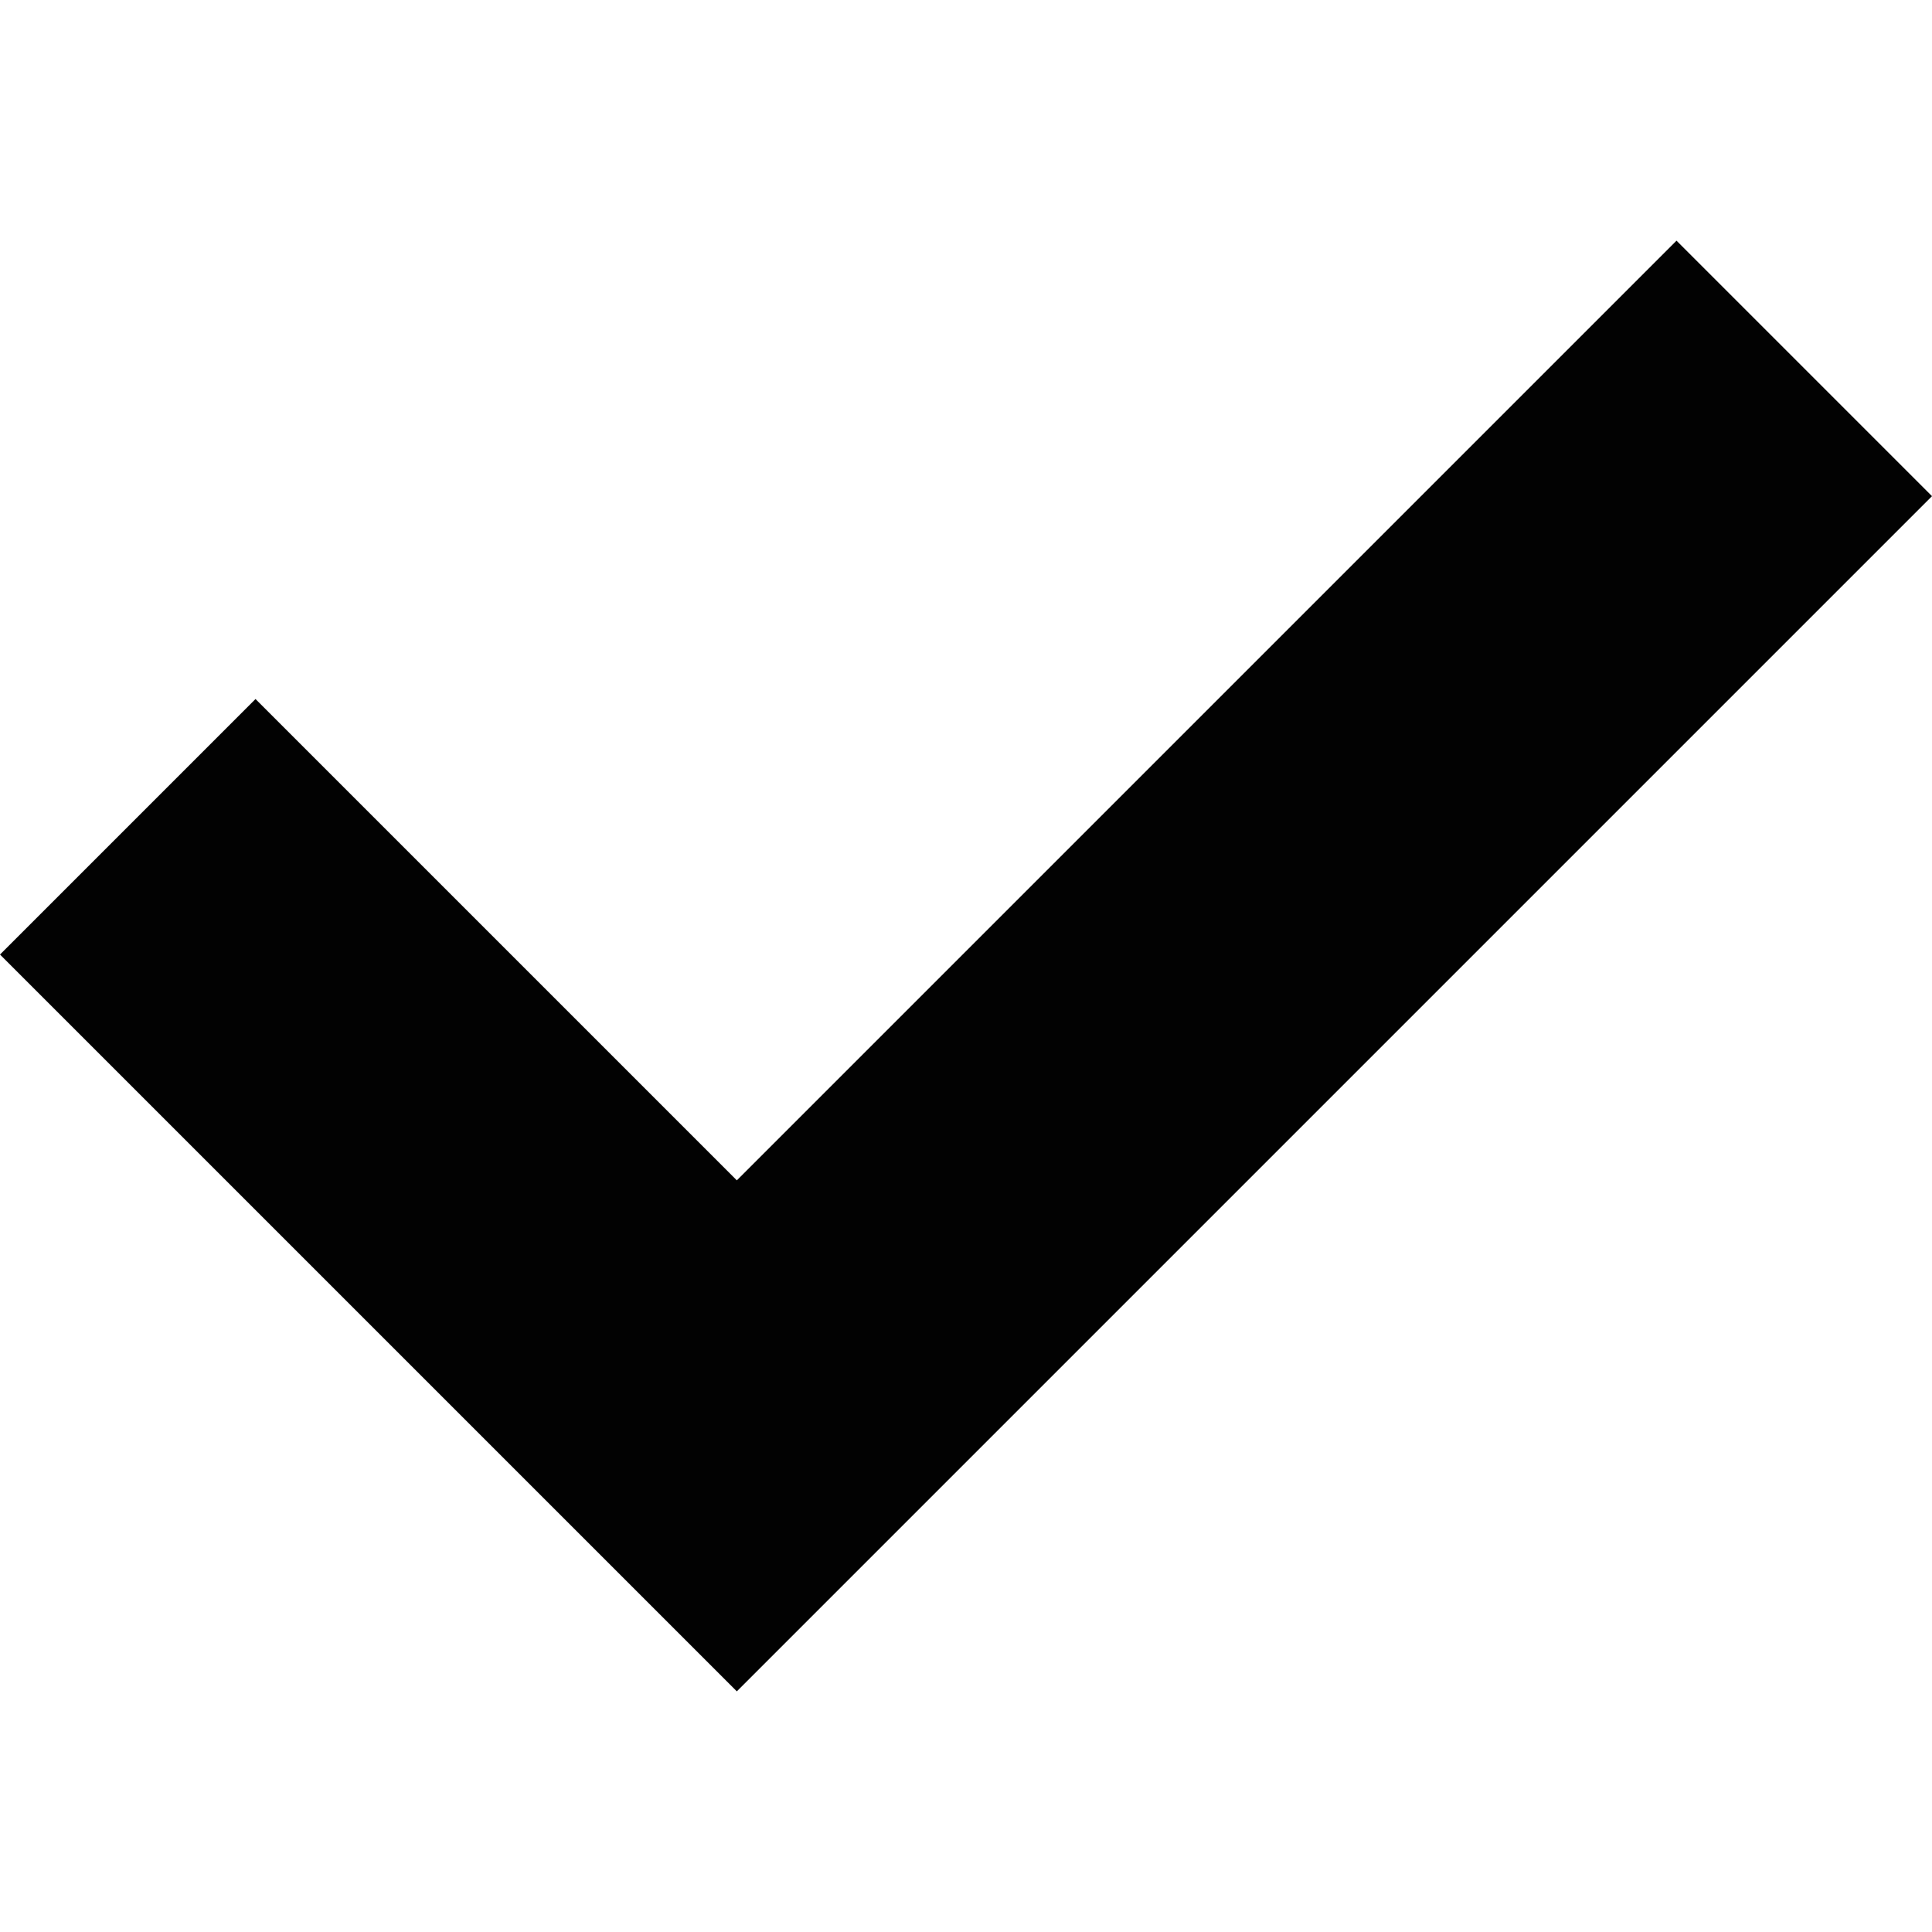
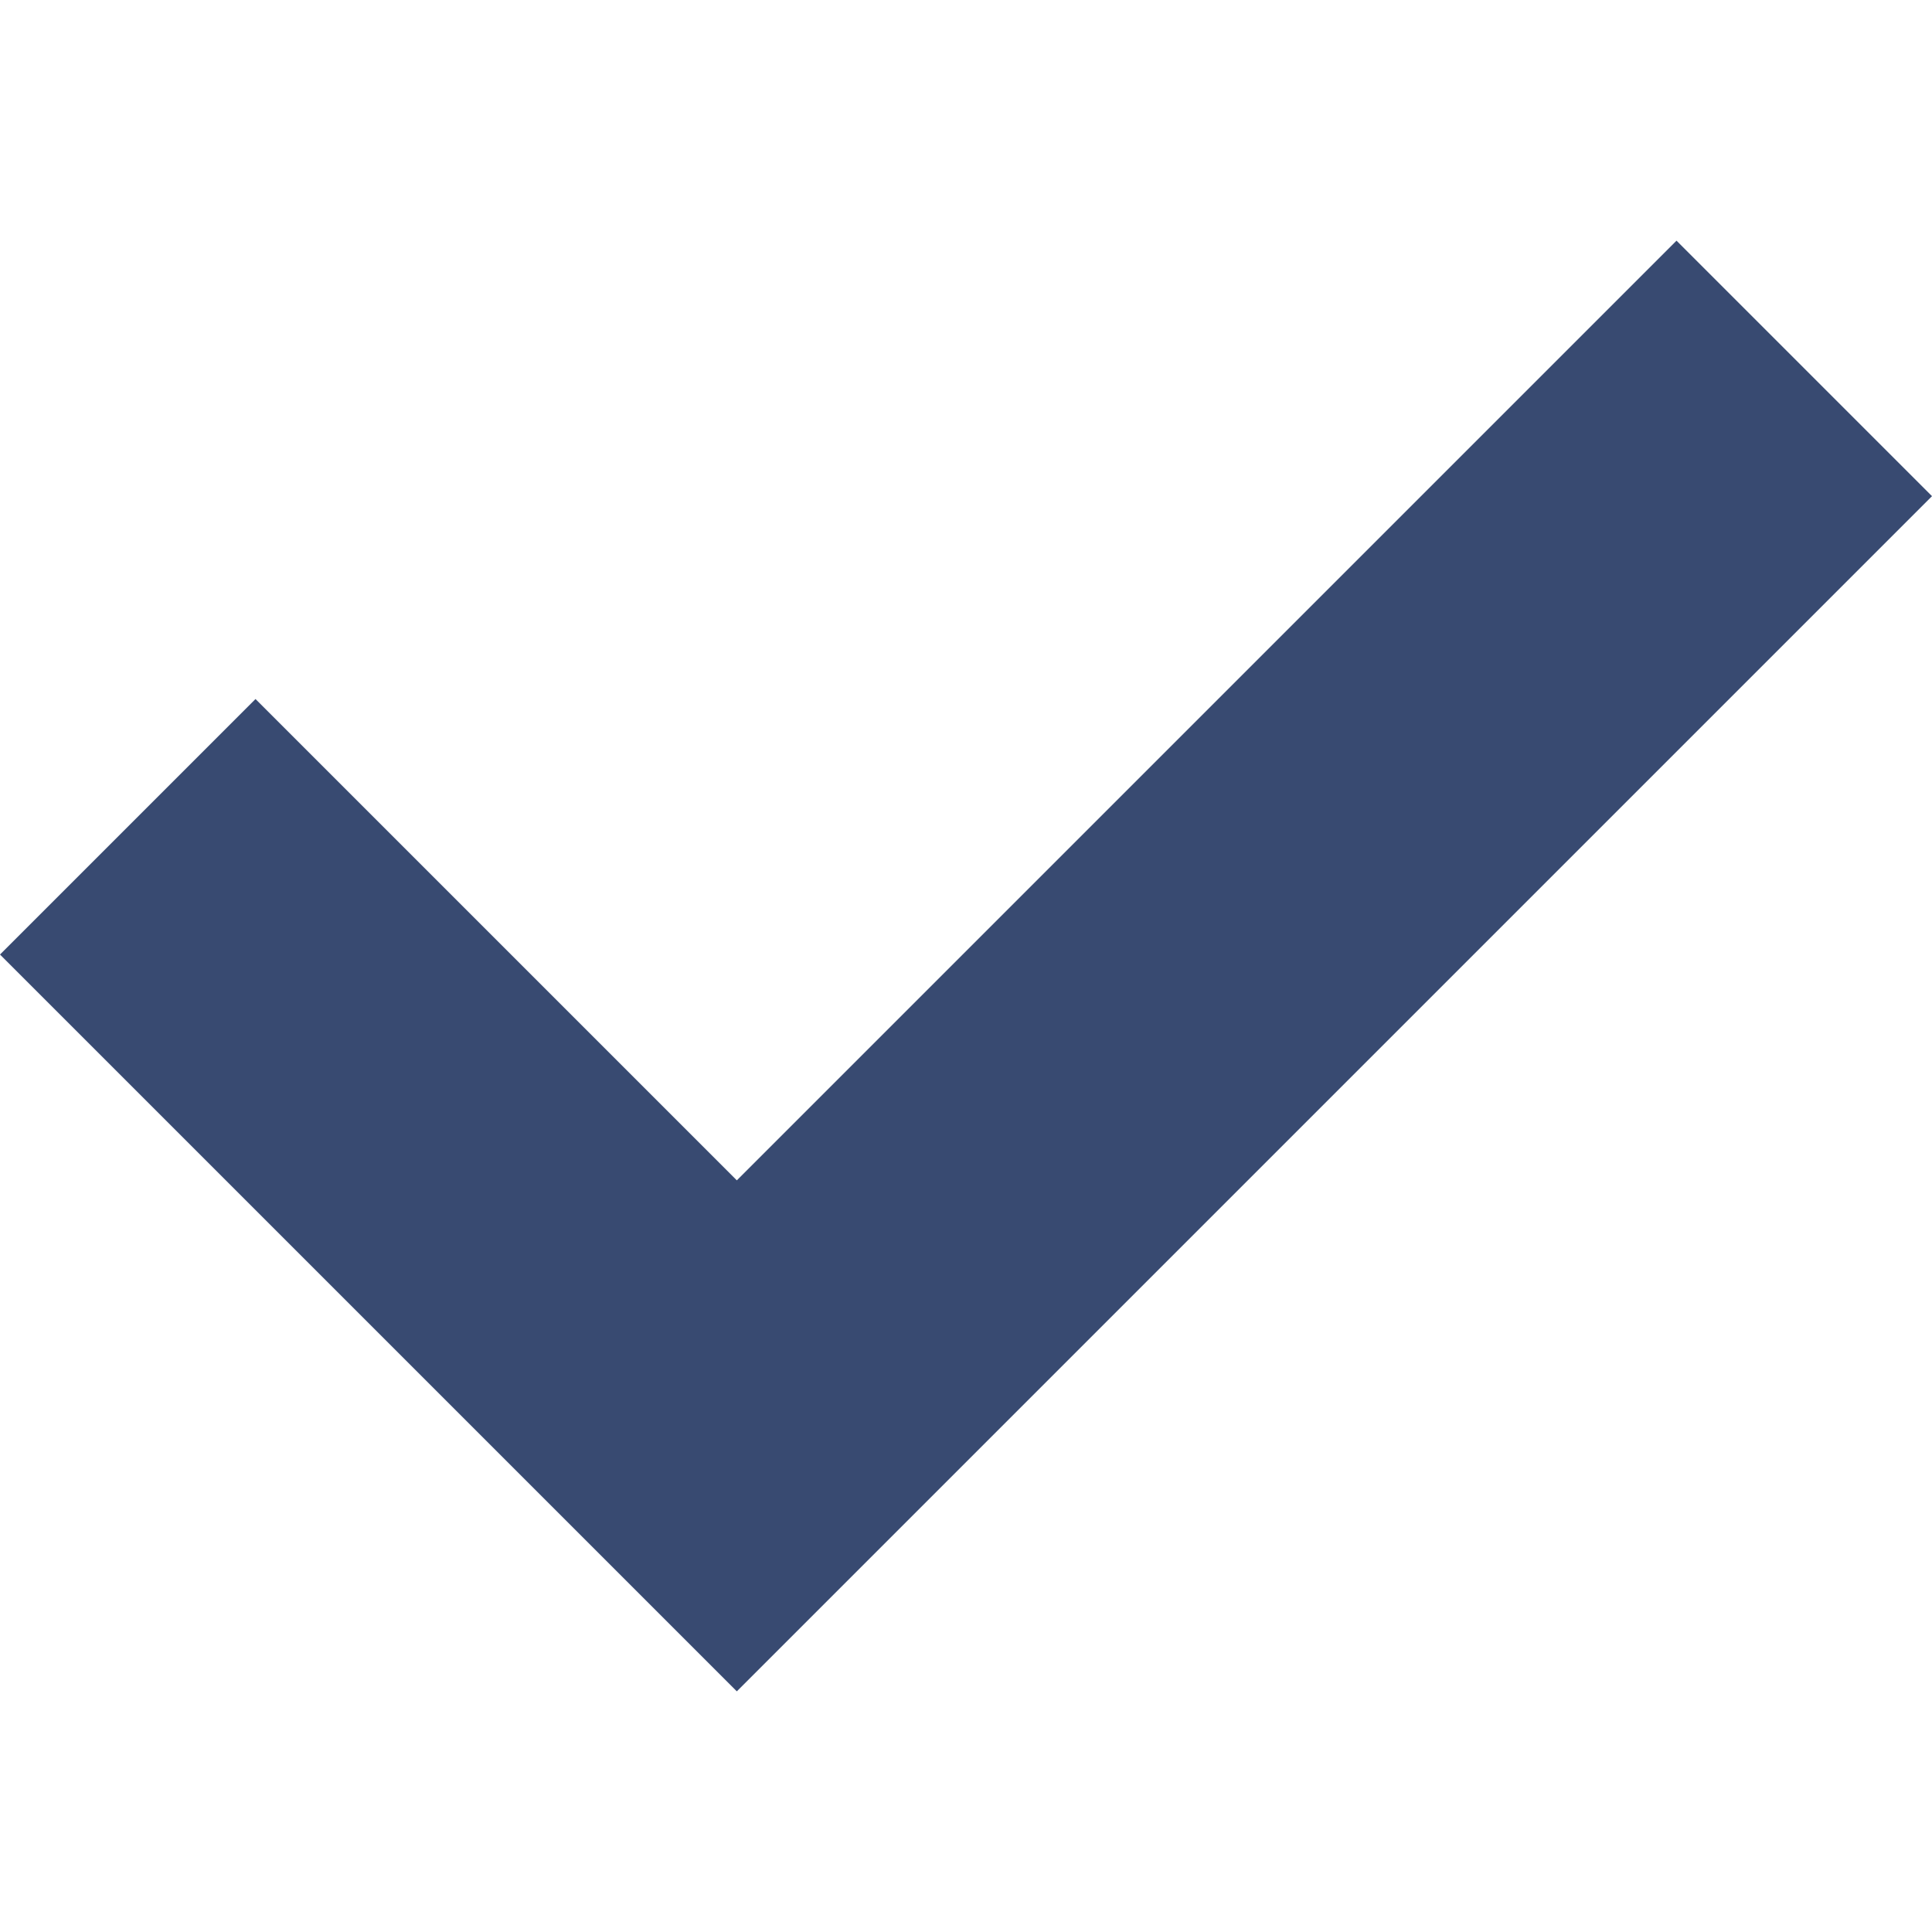
<svg xmlns="http://www.w3.org/2000/svg" version="1.1" id="Capa_1" x="0px" y="0px" viewBox="0 0 240.608 240.608" style="enable-background:new 0 0 240.608 240.608;" xml:space="preserve">
-   <path style="fill:#020202;" d="M208.789,29.972l31.819,31.82L91.763,210.637L0,118.876l31.819-31.82l59.944,59.942L208.789,29.972z" />
+   <path style="fill:#384a71;" d="M208.789,29.972l31.819,31.82L91.763,210.637L0,118.876l31.819-31.82l59.944,59.942L208.789,29.972z" />
  <g>
</g>
  <g>
</g>
  <g>
</g>
  <g>
</g>
  <g>
</g>
  <g>
</g>
  <g>
</g>
  <g>
</g>
  <g>
</g>
  <g>
</g>
  <g>
</g>
  <g>
</g>
  <g>
</g>
  <g>
</g>
  <g>
</g>
</svg>
